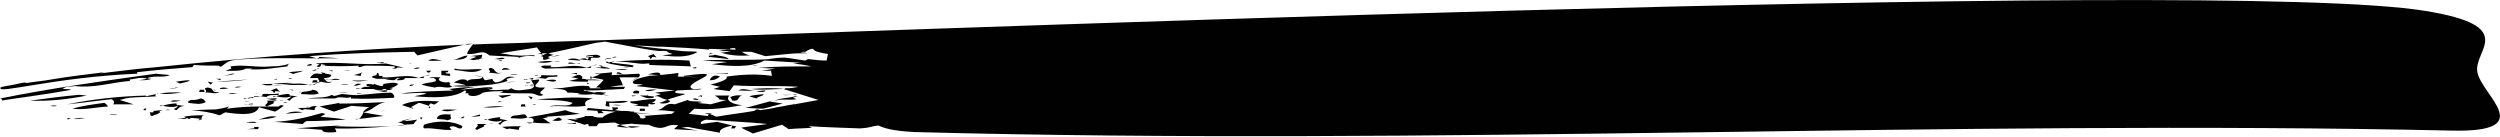
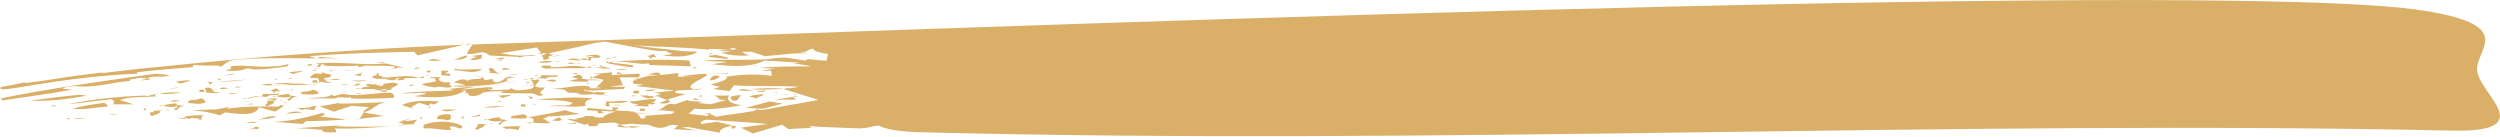
<svg xmlns="http://www.w3.org/2000/svg" version="1.1" id="Layer_1" x="0px" y="0px" viewBox="0 0 342.7 18.7" style="enable-background:new 0 0 342.7 18.7;" xml:space="preserve">
  <style type="text/css">
- 	.st0{fill:#010101;}
+ 	.st0{fill:#daaf67;}
</style>
  <g>
    <path class="st0" d="M30.1,12.6c-0.6,0.4-1.2,0-2,0.1c0.4-0.2,0-0.3,0-0.6c-0.4,0-0.8,0-1.2,0c0.4,0,0.8,0,1.2,0   c0.1,0,0.2-0.1,0.4-0.1c0.1,0,0.3,0.1,0.4,0.1c0.1,0,0.1,0,0.1,0c0,0-0.2,0-0.1,0c0.1,0,0.1,0.1,0.2,0.2c0.1,0,0.2,0,0.3,0   c0.1,0,0.1,0.1,0.2,0.1c-0.2,0-0.3-0.1-0.5-0.1C29.3,12.6,29.4,12.7,30.1,12.6z" />
    <path class="st0" d="M31.3,12.1c-0.4,0.1-0.7,0.1-1.2,0.1C30.3,11.9,30.9,12,31.3,12.1z" />
    <path class="st0" d="M37.9,13.5c0.1,0,0,0.1,0,0.1c-0.4,0.2-1,0-1.5-0.1C36.9,13.6,37.6,13.4,37.9,13.5z" />
    <path class="st0" d="M37.7,12.5c0,0.1,0,0.2-0.2,0.3c0.1-0.2-0.1-0.3-0.4-0.4c0.3-0.1,0.5-0.2,0.8-0.3c0.2,0.2,0.3,0.3,0.5,0.5   C38.2,12.5,37.9,12.5,37.7,12.5z" />
    <path class="st0" d="M54,13.4c-2,0.1-3.9,0.2-5.9,0.1c0-0.1,0-0.1,0-0.2c-0.7,0.3-1.4-0.2-2.2,0.2c-1.3,0-2.5,0-3.8,0   c1.3-0.2,2.5,0,3.4-0.5c0.4,0.4,1-0.2,1.6-0.1c0.8,0.1,1.6,0.2,2.4,0.1c1.4-0.1,2.7-0.3,4.1-0.3C54,12.9,54.1,13.2,54,13.4z" />
    <path class="st0" d="M111.4,17.5c-1.1,0.1-2.2,0.1-3.3,0.2c-0.3-0.2-0.6-0.4-0.9-0.6c-1.3,0.4-2.7,0.8-4,1.2   c-0.5-0.3-1.1-0.5-1.6-0.8c1.2-0.2,2.3-0.3,3.6-0.5c-1.1-0.1-0.9-0.1-2.3-0.2c-1.4-0.1-4.4-0.3-6.1-0.4c-0.4,0.1-0.9,0.3-0.7,0.6   c0.7-0.1,1.4-0.2,2.2-0.3c0.8,0.2,1.7,0.4,2.5,0.6c0.1,0,0.2,0,0.2-0.1c-0.1,0.1-0.2,0.3-0.3,0.4c-0.2,0-0.3,0-0.5,0   c0.1-0.1,0.1-0.2,0.2-0.4c-0.9,0.2-1.9,0.5-1.7,1c-1.5-0.3-3-0.5-4.4-0.8c-0.3,0-0.6,0.1-0.9,0.1c0.8,0.1,1.5,0.3,2.3,0.4   c-1.1-0.1-2.2-0.1-3.3-0.2c0.2-0.2,0.4-0.4,0.6-0.5c-1.9-0.4-1.6,1-4.1-0.1c-0.8,0-1.5-0.1-2.3-0.1c1.3-0.2-1.3,0.1-1.6,0.1   c0.4,0.2,0.8,0.3,1.3,0.4c-0.5,0-2.6-0.1-1.3-0.4c-0.2-0.1-0.5-0.2-0.7-0.3c-0.7,0-1.4,0.1-2.2,0.1c-0.1,0.1-0.2,0.2-0.3,0.4   c-0.4,0-0.7,0-1.1,0c0-0.1,0-0.2-0.1-0.3c-0.2,0-0.4,0.1-0.5,0.1c-0.8-0.3-1.6-0.5-2.4-0.8c0.5,0,1.1,0.1,1.6,0.1   c-0.2,0-0.3-0.1-0.5-0.1c0.5-0.1,0.9-0.2,1.4-0.3c-0.2-0.1-0.1-0.1,0.1-0.1c0.2,0,0.1,0,0.3,0c0.2,0,0.5,0,0.8,0   c0,0-0.1,0.1-0.1,0.1c0.2,0,0.5,0.1,0.7,0.1c0.2,0,0.4,0,0.6,0c0.4-0.4,1-0.6,1.8-0.8c-0.7,0-1.3-0.1-2-0.1   c0.2,0.1,0.2,0.3,0.5,0.3c-0.4,0-0.8,0-1.2,0.1c0.7-0.1-0.1-0.3,0.3-0.4c-0.5,0-1.1-0.1-1.6-0.1c0.1-0.1,0.1-0.2,0.2-0.3   c1.1,0.1,2.3,0.2,3.4,0.3c0-0.1,0-0.2-0.1-0.4c0.5,0.1,0.9-0.1,0.8,0.2c0,0.1-0.3,0.1-0.4,0.2c0.2,0,0.6,0.1,0.8,0.1   c0.6,0,1,0,1.5,0.1c0.1,0,0.2,0,0.3,0c0.1,0,0,0,0,0.1c1,0.1,1.9,0.2,2.9,0.3c-0.9-0.1-1.8-0.1-2.6-0.2c0.4,0.2,0.5,0.4,0.6,0.7   c0.1,0,0.4,0.1,0.5,0c0.1,0,0.2-0.1,0.2-0.2s-0.3-0.1-0.4-0.1c1.3-0.1,2.7-0.2,4-0.3c0.1-0.1,0.3-0.2,0.4-0.3   c-0.8-0.1-1.6-0.2-2.4-0.2c1.1-0.2,1-1.1,2.4-0.8c0.6-0.2,1.2-0.4,1.8-0.6c0.2,0.3,1.4,0.1,2,0.3c-0.2,0-0.4,0.1-0.7,0.1   c0.6,0.1,1.2,0.1,1.8,0.2c0.7-0.2,1.5-0.4,2.2-0.6c-0.4,0-0.7,0-1.1-0.1c0.3-0.1-0.6-0.5-0.5-0.5s-0.3,0-0.3,0c0,0,0.2,0,0.3,0   c0.5,0,1.4,0,2,0c-0.7,0.6,0.5,1.3,1.8,1.3c-2.2,0.4-4.3,0.7-6.6,0.5c-0.3,0.2-0.5,0.5-0.8,0.7c0.9,0.1,1.7,0.2,2.6,0.3   c0.1-0.1,0.1-0.2,0.2-0.3c0.3,0.1,0.6,0.2,1,0.4c1.7-0.3,3.5-0.5,5.2-0.8c0.2-0.2,0.4-0.3,0.8-0.1c0.8-0.1,1.5-0.2,2.3-0.4   c0.8-0.1,1.5-0.3,2.3-0.4c0,0-0.1-0.1-0.1-0.1c0.1,0,0.1,0.1,0.2,0.1c1.1-0.2,2.2-0.4,3.3-0.6c-1.6-0.5-3.2-1-4.8-1.5   c-1.5,0-3,0.2-4.4,0c1.5-0.1,3-0.2,4.5,0c0.1,0,0.1-0.1,0.1-0.1c0.4,0,0.9,0,1.3-0.1c0.2,0,0.4-0.1,0.6-0.1c-2.9-0.2-5.9,0-8.9-0.2   c-0.2,0.3-0.4,0.5-0.6,0.8c-0.7-0.1-1.5-0.2-2.2-0.3c0.3-0.1,0.6-0.2,0.9-0.3c-0.4-0.1-0.9-0.2-1.3-0.3c0.7-0.2,2.5-0.6,2.2-1.1   c2.1-0.3,4.1-0.4,6.2-0.1c0-0.2-0.1-0.5-0.1-0.7c-0.4,0-0.9,0-1.3,0c0.6-0.1,1.3-0.2,1.9-0.3c-0.8,0-1.6-0.1-2.4-0.1   c2.4-0.2,4.8-0.2,7.3-0.2c-0.8-0.2-1.6-0.3-2.5-0.4c0.4,0,0.7-0.1,1.1-0.1c-1.7-0.1-3.4-0.2-5-0.3c-1.9,1-4.7,0.8-7.2,0.5   c0.7-0.1,1.4-0.2,2.1-0.3c-1.1-0.1-2.3-0.1-3.4-0.2c3.1-0.2,6.2,0,9.3-0.2c-0.1,0-0.2,0-0.3,0c0.7-0.1,1.4-0.2,2.1-0.2   c0,0,0.1,0,0.2,0c1,0.1,1.9,0.3,2.8,0.4c0.1-0.1,0.2-0.1,0.4-0.2c0.8,0.1,1.7,0.2,2.5,0.2c0.1-0.3,0.1-0.6,0.2-0.9   c-0.6-0.1-2-0.3-2-0.7c-0.1,0-0.2,0-0.3,0c-0.3,0.1-0.5,0.2-0.8,0.4c-0.2,0-0.4,0-0.7,0.1c0.4,0,0.7,0,1,0.1c-0.9,0-1.7,0-2.7,0.1   c-1,0.1-2.1,0.2-3.1,0.3c-0.6-0.2-1.3-0.4-1.9-0.6c0,0,0.1,0,0.2,0c-0.5,0-1,0-1.5,0c0.3,0.2,0.6,0.4,1.1,0.5c-1.5,0.1-2.8,0-4-0.4   c0.5,0,1-0.1,1.4-0.2c-0.6,0-1.1,0-1.7,0c0.7-0.2,1.6-0.2,2.3-0.2c0.1,0,0-0.2-0.1-0.2c-0.3,0-0.9,0-0.5,0.2c-1,0-2-0.1-3-0.1   c0,0,0,0.1,0,0.1c-2.1-0.2-4.3-0.3-6.4-0.4c-0.3,0-0.4,0-0.7,0c-1-0.1-2.2-0.1-3.2-0.2C88.6,6.5,92,6.8,93.5,7c1.5,0.1,1,0,2.1,0.1   c-0.1,0-0.1,0.1-0.1,0.1c0.1,0,0.3,0,0.4,0c-0.1,0-0.3,0-0.4,0c-1.3,0.7-3,0.6-4.7,0.4c0.5-0.1,1-0.1,1.4-0.2   c-0.3-0.1-0.7-0.2-0.8-0.4c-1-0.1-0.5,0.1-1.9-0.1c-1.4-0.2-4.9-0.9-6.6-1.2c-1,0.2-0.5,0-1.8,0.3c-1.3,0.3-4.3,1-5.9,1.3   c0.2,0.1,0.4,0.2,0.7,0.2c-0.3,0.1-0.5,0.2-0.8,0.3c0.1,0.1,0.2,0.1,0.3,0.2c-0.3,0-0.4,0.2-0.8,0.2c-0.4,0,0.2-0.5-0.5-0.5   c0.3-0.1,0.6-0.3,0.9-0.4c-0.2,0-0.4,0-0.7,0c0,0.1,0.1,0.1,0.1,0.2c-0.2-0.1-0.4-0.1-0.7-0.2c0.2,0,0.3,0,0.5,0   c-0.2-0.3-0.4-0.5-0.6-0.8c-1.7,0.3-3.3,0.5-5,0.8c0.8,0.1,1.5,0.3,2.3,0.3c0.8,0.1,1.6-0.1,2.4,0c0,0,0,0.1,0,0.1   c-0.5,0-1-0.1-1.6,0c0.2,0,0.5,0.1,0.7,0.1c-0.2,0-0.7-0.1-0.9,0c-0.2,0-0.1,0.1-0.3,0.1c-0.2,0-0.1-0.1-0.2-0.1   c-1.3-0.1-2.6-0.1-3.9-0.2c-1.1-0.9-1.4-0.1-3-0.2c-0.3,0,0.6-1.2,0.8-1.4c-0.3,0-0.5,0-0.7,0c-2.3,0.5-4.7,1.1-7,1.6   c-0.1-0.2-0.3-0.3-0.4-0.5c-4.8,0.1-9.7,0.2-14.4,0.6c0.3,0.1,0.7,0.2,1,0.3c0.1,0,0.3,0,0.3,0c0-0.1,0-0.1,0.1-0.2   c0.9,0.1,1.8,0.1,2.7,0.2c-0.9,0-1.8,0-2.8,0c0,0,0,0.1,0,0.1c-0.1,0-0.2-0.1-0.3-0.1c-3,0-7-0.1-9.7,0.1c-2.1,0.1-2.3,0.2-3.2,0.9   C30.2,9.3,30,9,30,9c-1.1,0-2.3,0-3.4-0.1c-0.1,0.1-0.2,0.2-0.2,0.3c-2.6,0.2-5.1,0.4-7.6,0.7c0,0.1,0,0.1,0,0.2   C7.3,10.6-0.6,13,0.1,12c-0.3,0,0.6-0.2,1.3-0.3c0.2,0,1.7-0.4,2.1-0.4c0.1,0,0,0.1,0,0.1c1.2-0.2,2.4-0.3,3.5-0.5   c2.4-0.4,4.8-0.7,7.3-1c-0.3,0.1-0.6,0.2-0.9,0.2c2.6-0.3,5.5-0.7,8.1-0.9c14.2-1.5,28.2-2.5,42.7-3.1c0.1,0,0.5-0.1,0.6-0.1   c0.1,0,0.2,0.1,0.1,0.1c1.4-0.1,7.4-0.2,8.5-0.3C115.2,4.6,304-3.2,332.5,1.5c12.9,2.1,6.5,5.4,7.1,8.4c0.6,3.2,8.5,8.3-3.6,8   c-68.4-1.5-139.4,2.1-210.7,0.2c-1.8-0.1-3.7-0.3-4.9-0.9c-1,0.1-0.9,0.3-2.5,0.4c-0.1,0-6-0.2-6.9-0.3   C110.9,17.4,111.3,17.5,111.4,17.5z" />
    <path class="st0" d="M97.1,7.5c0.1-0.1,0.2-0.1,0.2-0.2c0.2,0,0.3,0,0.5,0C97.5,7.4,97.3,7.4,97.1,7.5z" />
    <path class="st0" d="M89.4,7.8c0,0.1-0.1,0.2-0.3,0.3c0.1-0.2-0.1-0.3-0.3-0.4c0.3-0.1,0.5-0.2,0.8-0.3c0.1,0.2,0.3,0.3,0.4,0.5   C89.8,7.8,89.6,7.8,89.4,7.8z" />
    <path class="st0" d="M84.1,8.4c-0.2,0-0.2,0.1-0.2,0.2c0.5,0.1,3.7,0.3,2.8,0.5c1.1,0.4-4.6-0.5-3.5-0.6c0,0-0.2-0.1-0.1-0.1   c0.1,0,0.4,0.2,0.4,0.2c0,0,0.1-0.1,0.1-0.1c0,0-0.2,0-0.1,0c0.1,0,0.1,0,0.2,0c0.2,0,0.5-0.1,0.8-0.1c3.3-0.2,6.6-0.3,10-0.1   c0.1,0.3,0.1,0.5,0.2,0.8c-1.9-0.1-3.8-0.1-5.7-0.2c0-0.1,0-0.1,0-0.2c-0.7,0-0.6,0.1-1.5,0C86.8,8.6,85.1,8.4,84.1,8.4z" />
    <path class="st0" d="M84.5,7.8c0,0.1-0.6,0.1-0.6,0.1c0,0-0.3,0-0.3,0c0,0,0.3,0,0.3,0C83.8,7.9,84.4,7.7,84.5,7.8z" />
    <path class="st0" d="M83.8,8c0,0.1-0.8,0.1-0.8,0.1S83,8.3,83,8.3c0,0-0.1-0.1-0.1-0.1c0,0,0.2-0.1,0.2-0.1S83.1,8,83.2,8   C83.4,8,83.7,8,83.8,8z" />
    <path class="st0" d="M94.9,9.3c0.2,0,0.3-0.1,0.5-0.1c0,0,0.1,0.1,0.1,0.1C95.3,9.4,95.1,9.4,94.9,9.3z" />
    <path class="st0" d="M82.5,9c0.1,0,0,0.1,0,0.1c0,0,2,0.4,0.7,0.3c-0.5,0-1.1-0.1-1.6-0.1c0.3-0.1,0.7,0,0.9-0.1   C82.5,9.1,81.6,8.9,82.5,9z" />
    <path class="st0" d="M86.2,9.2c-0.2,0.1-0.7,0-1,0C85.6,9.2,85.9,9.2,86.2,9.2z" />
    <path class="st0" d="M68.8,8.4c-0.2-0.1-0.5-0.2-0.7-0.2c0.2,0,0.5,0,0.7,0.1C68.8,8.3,68.8,8.3,68.8,8.4z" />
    <path class="st0" d="M98.7,10.5c-0.4,0.3-0.7,0.5-1.4,0.5C97.4,10.6,97.9,10.1,98.7,10.5z" />
    <path class="st0" d="M90.5,10.3c-0.6,0-1.1-0.1-1.7-0.1C89.5,10,90.6,9.7,90.5,10.3z" />
    <path class="st0" d="M96.2,12.2c-0.5,0.1-0.7,0.1-1.3,0.1s-1.6,0.1-2.1,0.1c-1,0.5,1.2,0.4,1.1,0.5c0,0,0.7-0.2,0.6-0.2   c0.1,0-0.6,0.2-0.6,0.2c-0.1,0.1-2.2,0.6-2.4,0.8c1,0.2-0.5,0.7-1.1,0.4c0.4-0.1,0.7-0.3,1.1-0.4c-0.5-0.1-0.9-0.3-1.3-0.5   c-0.2,0-0.3,0-0.5,0c0.3-0.1,0.6-0.2,0.9-0.3c-0.3-0.1-0.6-0.1-0.8-0.2c0.9-0.1,1.9-0.2,2.7-0.3c-1.2-0.1-3.4-0.4-4.3-0.5   c-0.9-0.1-0.4,0-1-0.1c0.3-0.1,0.6-0.1,0.9-0.2c-0.3-0.1-1.2,0-1.3-0.2c-0.4-0.5,1.8-0.9,2.2-1s-0.2,0.1,0,0c1.3-0.1,2.6-0.2,4-0.4   c0,0.2,0,0.3-0.1,0.5c1.1,0,2.2,0.1,3.3,0.1c-0.8,0-1.6-0.1-2.4-0.1c0,0-0.1-0.1-0.1-0.1c7.5-1-0.8,1.1,1.3,1.8   C95.2,12.3,95.9,12.1,96.2,12.2z" />
    <path class="st0" d="M80.2,12.3c-0.1,0-0.2,0.1-0.2,0.1c0.5,0.1,1,0.2,1.5,0.3c0.5-0.2,1.1,0,1.6,0c-0.2,0.1-0.4,0.2-0.6,0.2   c0.3,0.1,0.7,0.1,1,0.2c-0.7-0.1-1.5-0.1-2.2-0.2c-0.7,0.1-1.4,0.1-2.1,0c0.1-0.1,0.3-0.1,0.5-0.1c-0.4,0-1-0.1-1.3-0.1   s-0.3,0-0.6,0c-0.3-0.6-1.1-0.4-2.1-0.6c1.8,0.1,3.1-0.5,5-0.3c0.1,0.1,0.1,0.1,0.1,0.2c0,0,0.2,0,0.2,0c-0.1,0-0.1,0.1-0.2,0.1   c0.6,0,1.1,0,1.7,0c-0.1,0-0.2,0-0.3-0.1c-0.1,0-0.4,0-0.5,0c0.3-0.3,0.7-0.6,1-1c0,0,0-0.1-0.1-0.1c-0.5-0.1-1-0.2-1.5-0.3   c0,0.1,0,0.2-0.1,0.3c0.2,0,0.3,0,0.5,0s0.8,0.1,0.9,0.1c0.1,0,0,0-0.2,0c-0.1,0-0.6,0-0.8,0s-0.6,0-0.8,0c0,0.1,0,0.1,0,0.2   c-0.9,0-1.7,0-2.6-0.1c0.4-0.1,0.8-0.2,1.3-0.3c-0.3-0.1-0.7-0.2-1-0.2c0.7-0.2,1-0.6,1.5-0.1c0.1,0.1-0.1,0.2,0,0.3   c0.1,0,0.4,0,0.6,0.1c0.2,0,0.4,0,0.6,0c0-0.1-0.1-0.2-0.1-0.4c0.1,0,0.2,0,0.2,0c0,0,0,0,0,0.1c0.4-0.1,0.7-0.2,1.1-0.4   c-0.2-0.1-0.5-0.1-0.7-0.2c0.2,0,0.4,0,0.6,0.1c0.6-0.1,1.2-0.1,1.8-0.2c0,0.1,0,0.3-0.1,0.4c0.6,0,1.2-0.1,1.8-0.1   c-0.4,0-0.7-0.1-1.1-0.1c0.1-0.1,0.1-0.2,0.2-0.2c0.4,0,0.5,0.3,0.8,0.3s-0.1,0,0.3,0c0.4,0,1.3-0.1,1.8-0.1c0.4,0.4-0.4,0.7-1,1   c0.1-0.1,0.2-0.1,0.3-0.2c0.2-0.1,0.4-0.2,0.6-0.3c-0.9,0-1.7,0-2.6,0c0.2,0.4,0.4,0.8,0.5,1.1c-0.6,0-1.2,0.1-1.8,0.2   c0.7,0,1.4,0,2.1,0c-0.1,0.1-0.1,0.2-0.2,0.3c-0.8,0-1.5,0.1-2.4,0.1c-0.9,0.1-1.9,0.1-2.8,0.1C80.4,12.4,80.2,12.3,80.2,12.3z" />
    <path class="st0" d="M64.1,7.6c-0.2,0.5-0.9,0.6-2,0.6C62.9,8.1,63.2,7.7,64.1,7.6z" />
    <path class="st0" d="M78.1,10.1c0.3,0,0.7-0.1,1-0.1c0,0.1,0,0.1,0,0.2C78.8,10.1,78.5,10.1,78.1,10.1z" />
    <path class="st0" d="M42.7,9.7c0.1,0,0.6-0.2,0.6-0.2s0.4-0.2,0.5-0.1c0,0-0.5,0.1-0.5,0.1s-0.1,0.1,0.1,0.1   C43.2,9.7,42.9,9.7,42.7,9.7z" />
    <path class="st0" d="M23.2,12.2c0.2-0.1,0.5-0.2,0.9-0.1C23.8,12.1,23.5,12.1,23.2,12.2z" />
    <path class="st0" d="M60.6,8.3c-0.7,0-1.2,0.1-1.9,0C59.3,7.9,59.9,8.2,60.6,8.3z" />
    <path class="st0" d="M103.4,12.4c-0.7,0.1-1.5,0-2.2,0C101.9,12,102.5,12.4,103.4,12.4z" />
    <path class="st0" d="M104.5,12.6c-0.3,0-0.6,0-0.8-0.1c0.4,0,0.8-0.1,1.2-0.1C104.9,12.5,104.8,12.6,104.5,12.6z" />
    <path class="st0" d="M80.8,11.4c0,0-0.3,0.1-0.3,0.2c0-0.1,0-0.2,0-0.3C80.5,11.4,80.8,11.4,80.8,11.4z" />
    <path class="st0" d="M104.7,12.9c-0.1,0.3-0.8,0.3-1,0.6c-0.3-0.1-0.7-0.2-1-0.3C103.3,13,104,13,104.7,12.9z" />
    <path class="st0" d="M108.7,13.4c0.2,0.1,0.3,0.1,0.5,0.2c-1,0.2-2.7-0.2-3.1,0.4c0.3-0.6,1.9-0.5,2.9-0.8c0.2,0,0.3,0,0.5,0   C109.2,13.2,109,13.3,108.7,13.4z" />
    <path class="st0" d="M90,12.3c-0.6,0.1-1,0.3-1.6,0.1C89,12.3,89.5,12.2,90,12.3z" />
    <path class="st0" d="M101.7,13.1c-0.7,0.2-0.2,0.8-1.3,0.7c-0.1-0.2-0.2-0.3-0.3-0.5C100.6,13.1,101.1,13,101.7,13.1z" />
    <path class="st0" d="M76.4,10.3c0,0.1,0,0.1,0,0.2c-0.7,0.1-1.2-0.1-1.6,0.3c-0.5-0.1-1.1-0.1-1.7-0.1c0.1,0-0.2,0.3-0.2,0.3   c0.2-0.1-0.3-0.2-0.5-0.1c0,0-0.3,0.1-0.4,0c-0.1,0-0.1,0.1-0.2,0c-0.1-0.1,0.6,0,0.6,0c0,0,0.6-0.1,0.6-0.1c0,0-0.5,0-0.5,0   c0,0,0.3-0.1,0.5-0.1c0.6,0,1.3,0,1.2-0.4C75,10.3,75.6,10.4,76.4,10.3z" />
    <path class="st0" d="M73.8,10.3c0,0-0.5,0.1-0.5,0.1C73.3,10.3,73.7,10.2,73.8,10.3z" />
    <path class="st0" d="M69.4,11.3c0.5,0,1-0.1,1.5-0.1C70.4,11.2,69.9,11.2,69.4,11.3z" />
    <path class="st0" d="M96.2,13.3c-0.1-0.1-0.2-0.1-0.3-0.1s-0.2,0.1-0.2,0.1c0-0.1,0.4-0.3,0.5-0.2C96.3,13.2,96.2,13.2,96.2,13.3z" />
    <path class="st0" d="M57.6,9.3c-0.3,0.1-0.5,0.2-0.9,0.1C57,9.3,57.2,9.2,57.6,9.3z" />
    <path class="st0" d="M86.9,12.5c0.1-0.1,0.6-0.1,0.7,0c0.1,0,0,0,0,0.1c0,0,0,0.1,0,0.2c-0.2,0-0.5,0-0.7,0   C86.7,12.7,86.8,12.6,86.9,12.5C86.9,12.5,86.9,12.5,86.9,12.5z" />
    <path class="st0" d="M72.4,11.7c0,0-0.2,0-0.2,0c0,0-0.1,0.1-0.2,0.1c-0.1,0,0.2-0.1,0.2-0.1C72.2,11.8,72.4,11.7,72.4,11.7z" />
    <path class="st0" d="M44.6,8.9c-0.2,0-0.4-0.1-0.6-0.1C44,8.9,44,9,43.9,9.1c-0.1,0.1-0.3,0.1-0.5,0c0.1-0.1,0.3-0.2,0.4-0.3   c-0.2,0-0.3,0-0.5-0.1c3.3-0.3,6.4,0.3,9.6,0c0.4,0.1,2.7,0.6,2.3,0.6c-0.1,0-0.7-0.1-0.8,0c-0.1,0.1-0.1,0.1-0.2,0.1   c-0.1,0-0.4,0-0.5,0c0.1,0,0.3-0.1,0.4-0.1c0-0.1,0-0.1,0-0.2c-1.4-0.1-2.7-0.1-4.1-0.1c-0.2,0.1-0.4,0.1-0.7,0.2   c-0.1,0-0.2-0.1-0.2-0.1c0,0,0.1-0.1,0.1-0.1c-1.7,0.1-3.4,0.1-5.1,0C44.4,9.1,44.5,9,44.6,8.9z" />
    <path class="st0" d="M107.3,14.2c-0.9,0.2-1.8,0.5-2.7,0.7c-0.8,0-1.6-0.1-2.4-0.1c1.1-0.3,2.2-0.6,3.3-0.9   C106,14,106.7,14.1,107.3,14.2z" />
    <path class="st0" d="M88.9,13c0.1,0-0.4,0-0.2,0c0.1,0.2,0.5,0.2,0.9,0.2c0,0.1,0,0.1,0,0.2c-1,0.2-1.2-0.1-1.9-0.3   c0.3,0,0.8,0,1.1,0C88.7,13.1,88.8,13,88.9,13z" />
    <path class="st0" d="M87.2,13.1c0,0-0.3,0.1-0.4,0.1c-0.1,0-0.2,0-0.2-0.1C86.6,13.1,87.1,13.1,87.2,13.1z" />
    <path class="st0" d="M95.8,13.7c-0.3,0-0.6,0-0.8-0.1C95.1,13.4,95.6,13.5,95.8,13.7z" />
    <path class="st0" d="M72.1,11.3c0,0,0.3,0,0.3,0c0,0,0.4,0,0.4,0c0,0-0.4,0-0.4,0C72.5,11.3,72.1,11.3,72.1,11.3c0.2,0,0.5,0,0.7,0   C72.6,11.4,72.1,11.5,72.1,11.3C71.9,11.3,72.1,11.3,72.1,11.3z" />
    <path class="st0" d="M73,11.8c0,0.1-0.1,0-0.2,0c-0.1,0-0.3-0.1-0.4-0.1C72.6,11.8,73,11.8,73,11.8z" />
    <path class="st0" d="M42.7,8.8c0.1,0.1,0,0.2-0.2,0.2c-0.2,0-0.3,0-0.4,0C42,8.9,42.6,8.7,42.7,8.8z" />
    <path class="st0" d="M81.3,13.5c-0.9,0.2-1.3,0.5-1,1c-1.7,0.3-3.3-0.1-5,0.1c1.2-0.4,2.6,0.2,3.2-0.5c-1.5-0.5-3.2-0.3-4.9-0.5   C76.2,13.5,78.7,13.2,81.3,13.5z" />
    <path class="st0" d="M83.6,14.6c-0.8,0-0.6-0.2-0.5-0.5c0-0.1-0.1-0.2,0-0.2c0.1,0,0.1,0,0.2,0c1,0.1,1.9-0.2,2.8,0   c-0.8,0.3-1.7,0.2-2.6,0.2C83.5,14.3,83.5,14.4,83.6,14.6z" />
    <path class="st0" d="M89.8,14.2c-0.1,0.1-0.6,0.2-0.8,0c-0.2,0.1-0.1,0.2-0.1,0.4c-0.7,0-1.4-0.1-2.1-0.1c0.2,0,0.5-0.1,0.7-0.1   c-0.3-0.3-1.2-0.1-1.1-0.5c1.2,0,2.2-0.4,3.5-0.3c0,0.2-0.3,0.4-0.6,0.5C89.5,14.1,89.9,14.1,89.8,14.2z" />
    <path class="st0" d="M84,14.4c0.4-0.1,0.8,0,1.2,0C84.8,14.5,84.4,14.4,84,14.4z" />
    <path class="st0" d="M87.7,14.9c0.2,0,0.5,0,0.7,0c0,0.1,0,0.2,0,0.3c-0.2,0-0.5,0-0.7,0C87.7,15.1,87.7,15,87.7,14.9z" />
    <path class="st0" d="M30.7,10.4c0.4-0.1,0.8-0.2,1.1-0.3c0.1,0,0.3,0,0.4,0C31.7,10.3,31.2,10.3,30.7,10.4z" />
    <path class="st0" d="M70.1,13c-0.1,0.2-1.6,0.4-1.1,0.5c-0.2-0.1-0.4-0.2-0.7-0.4C68.9,13.1,69.5,13,70.1,13z" />
    <path class="st0" d="M72.8,13.6c-0.1-0.1-0.3-0.3-0.4-0.4c0.2,0,0.4,0.1,0.6,0.1C72.9,13.5,72.9,13.6,72.8,13.6z" />
    <path class="st0" d="M72,14.3c0,0.1-0.1,0.2,0.1,0.3c-0.2,0-0.5,0-0.7,0c0-0.1,0-0.2,0.1-0.3C71.6,14.3,71.8,14.3,72,14.3z" />
    <path class="st0" d="M37.5,10.9c0.1,0,0.3-0.1,0.4-0.1c0,0,0.1,0.1,0.1,0.1C37.8,10.9,37.7,10.9,37.5,10.9z" />
    <path class="st0" d="M29.6,11.2c1.5-0.1,3-0.2,4.4-0.3C32.5,11.1,31.1,11.2,29.6,11.2z" />
    <path class="st0" d="M69.1,14.6c-1,0.1-1.8,0.2-2.9,0.1C67.2,14.6,68.2,14.5,69.1,14.6z" />
    <path class="st0" d="M79.5,15.6c-1.5,0.2-3.1,0.3-4.6,0.4c0.1,0,0.1,0.1,0.2,0.1c-0.2,0-0.5,0.1-0.7,0.1c0.4,0.2,0.7,0.5,1.1,0.7   c-0.8,0-1.7,0-2.5-0.1c-0.3,0.2-0.6,0.1-0.8,0c0.3,0,0.6,0,0.8,0c0.3-0.3,0.2-0.7-0.7-0.7c1.7-0.3,3.5-0.6,5.2-1   C78.2,15.4,78.9,15.5,79.5,15.6z" />
    <path class="st0" d="M73.5,14.4c-0.2,0-0.5-0.1-0.7-0.1c0.2,0,0.3,0,0.5,0C73.4,14.3,73.4,14.4,73.5,14.4z" />
    <path class="st0" d="M76.9,16.5c-0.3,0.1-0.8,0.1-1.2,0c0.3-0.1,0.6-0.3,0.9-0.4C76.8,16.2,77.2,16.4,76.9,16.5z" />
    <path class="st0" d="M33.1,11.9c-0.3,0.1-0.6,0.1-0.9,0.1C32.4,11.8,32.7,11.9,33.1,11.9z" />
    <path class="st0" d="M60.2,13.9c-0.2,0.1-0.4,0.3-0.6,0.4c-0.2,0.1-0.5-0.2-0.6-0.1c-0.1,0-0.2,0.3-0.2,0.3c-0.1,0,0.4,0.3,0.1,0.3   c-0.3,0,0-0.2-0.1-0.3c-0.1,0-1.1-0.4-1.4-0.4c-0.4,0.2-0.7,0.4-1.1,0.6c0.1,0,0.4,0.1,0.3,0.2c-0.5-0.2-1-0.3-1.5-0.5   C56.5,13.7,58.4,13.8,60.2,13.9z" />
    <path class="st0" d="M43.7,12.8c-0.8,0.3-1.4,0.1-2.4,0.1c-0.1,0,0.1-0.3,0.1-0.3s-0.4,0.1-0.4,0c0,0,0.1,0,0.1,0c0,0,0.3,0,0.3,0   s1.4-0.1,1.4-0.3C43.6,12.4,43.5,12.6,43.7,12.8z" />
    <path class="st0" d="M87.8,17.4c-0.7,0-1.4,0.3-1.7-0.1C86.7,17.3,87.2,17.3,87.8,17.4z" />
    <path class="st0" d="M78.9,17c-0.4,0-0.8-0.1-1.2-0.1c0.4-0.1,0.8,0.1,1.2-0.1C79,16.9,78.9,16.9,78.9,17z" />
    <path class="st0" d="M68.5,16.3c0.4,0.1,0.7,0.1,1.1,0.2c-0.6,0.1-0.8,0.3-1,0.6c-0.8-0.2,0.4-0.3,0.1-0.6   c-0.2,0.3-1.7,0.1-1.8-0.1c0,0-0.5,0.1-0.5,0s0.5,0,0.5,0c-0.1-0.1,1.5-0.4,1.7-0.3C68.6,16.2,68.5,16.3,68.5,16.3z" />
    <path class="st0" d="M52.8,14c-1.4,0.3-1.6,1.1-3,1.4c0.9,0.2,1.9,0.3,2.8,0.5c-1.1,0.1-2.3,0.3-3.4,0.4c0.2-0.1-0.5,0.2-0.4,0   c0.1,0,0.2,0,0.4,0c0.2-0.1,0.6-0.7,0.6-0.9c0-0.2,0.4-0.5,0.8-0.7c-0.8-0.1-1.6-0.1-2.4-0.2c-0.8,0.3-1.6,0.5-2.4,0.8   c-0.7-0.2-1.3-0.5-2-0.7c0.9-0.2,1.8-0.3,2.7-0.5c0,0,0,0.1,0,0.1C48.6,14.2,50.7,14.1,52.8,14z" />
    <path class="st0" d="M62.7,15c-0.8,0.2-1.4,0.4-2.2,0.1C61.3,14.9,62,15.1,62.7,15z" />
    <path class="st0" d="M72.3,16.1c-0.8,0.3-1.4,0.1-2.3,0.1c0.1-0.5,0.8-0.3,1.5-0.5C72.2,15.6,72.1,15.9,72.3,16.1z" />
    <path class="st0" d="M64.6,16c0.4-0.1,0.8-0.2,1.2-0.3c0,0.1,0,0.1,0,0.2C65.3,16,64.9,16,64.6,16z" />
    <path class="st0" d="M67.1,17C67.1,17,67.1,17,67.1,17c0.2-0.1,0.4,0,0.6,0C67.5,17,67.3,17,67.1,17z" />
    <path class="st0" d="M61.8,15.7c-0.2,0.4,0.4,0.6-0.5,0.8c-0.4-0.2-0.9-0.1-1.4-0.2C59.9,15.7,60.8,15.6,61.8,15.7z" />
    <path class="st0" d="M63.1,16.2c0.2-0.1,0.4-0.2,0.6-0.3c-0.1,0.1-0.1,0.2-0.2,0.3C63.3,16.2,63.2,16.2,63.1,16.2z" />
    <path class="st0" d="M52.2,15.3c0.1,0,0.1-0.1,0.2-0.1c0.2,0,0.3,0,0.5,0C52.6,15.2,52.4,15.2,52.2,15.3z" />
    <path class="st0" d="M71.6,17.3c-0.6,0-0.4,0.5-0.5,0.5c0,0,0.2,0,0.2,0c0,0-0.2,0-0.2,0c-0.1,0-1.3-0.2-1.5-0.2   c0.1,0,0.1,0,0.1,0.1c-0.3,0-0.5-0.1-0.8-0.1c0.2,0,0.4,0,0.6,0.1c-0.2-0.1-0.4-0.2-0.7-0.3C69.9,17.3,70.7,17.3,71.6,17.3z" />
    <path class="st0" d="M24.8,13.7c-0.3,0.2-0.9,0.3-1.4,0.2C23.7,13.6,24.3,13.9,24.8,13.7z" />
    <path class="st0" d="M38.9,14.5c-0.4,0.3-0.8,0.6-1.2,0.8c-0.7-0.2-1.5-0.4-2.2-0.6c-0.4,1.2-2.6,1-4.6,0.7   c-0.3,0.1-0.5,0.3-0.8,0.4c-1.2-0.4-2.5-0.6-3.9-0.7c-0.4,0-1,0-1.4,0c0.6,0,0.8,0,1.4,0c1,0,2.3-0.1,3.4-0.1   c0.6-0.1,1.2-0.2,1.8-0.4c-0.1,0.1-0.2,0.2-0.3,0.3c1.4-0.2,3-0.3,4.3-0.3c1.1,0,1.8,0,2.8,0C38.3,14.5,38.5,14.3,38.9,14.5z" />
    <path class="st0" d="M57.7,16.4c0-0.1-0.1-0.2-0.1-0.3c0.1,0,0.2,0,0.3,0C57.9,16.2,57.8,16.3,57.7,16.4z" />
    <path class="st0" d="M54.9,16.6c0.5-0.1,1.1-0.3,1.6-0.4c-0.4,0.1-0.8,0.3-1.2,0.4c0.6,0,1.3-0.1,1.9-0.2c-0.2,0.2-0.4,0.4-0.5,0.6   c-0.6,0.1-0.6,0-1.2,0.1c-0.6,0.2-1,0.1-2,0.2c-2.3,0.2-5.2,0.4-7.6,0.3c0.1,0.2,0.2,0.3,0.2,0.5c-0.6,0.1-2.1,0.1-1.9-0.3   c-1.2-0.1-2.4-0.2-3.6-0.2c0.9-0.1,8.4-0.6,5.3-0.3c2.5,0.1,5.1,0.1,7.5,0c0.6,0,1.4-0.1,2-0.2c0.2,0-0.7-0.4-0.9-0.3   c0.2-0.1,0.5-0.1,0.7-0.2C55.2,16.6,55,16.5,54.9,16.6z" />
    <path class="st0" d="M66.4,17.3c-0.3,0.2-0.7,0.3-1,0.5c-0.7-0.2,0.4-0.4,0-0.8c0.5,0,0.9,0,1.4,0C66.7,17,66.1,17.2,66.4,17.3z" />
    <path class="st0" d="M63.4,17.3c-0.1,0.1,0,0.2-0.2,0.3c-0.6,0.1-0.7-0.5-1.6-0.2c0.1,0.1,0.2,0.3,0.3,0.4   c-1.3,0.1-2.4-0.3-3.7-0.2c-0.3-0.1-0.1-0.3-0.1-0.5C59.8,16.5,62,16.5,63.4,17.3z" />
    <path class="st0" d="M41.5,15.4c-0.8,0.1-1.5,0.1-2.3,0.2C39.8,15.3,40.6,15.2,41.5,15.4z" />
    <path class="st0" d="M43.9,16c1.2,0.1,2.4,0.2,3.5,0.4c-1.8,0.1-3.6,0.2-5.4,0.2c-0.2,0.1-0.3,0.2-0.5,0.4   c-1.3-0.1-2.6-0.2-3.9-0.3c2.4-0.1,4.4-0.6,6.5-1.2c0.2,0,0.3,0.1,0.5,0.1C44.4,15.8,44.1,15.9,43.9,16z" />
    <path class="st0" d="M20,15.1c-0.1,0-0.2,0-0.3,0c-0.1-0.1,0.1-0.3,0.4-0.2C20,14.9,20,15,20,15.1z" />
    <path class="st0" d="M37.9,16c-0.8,0.3-1.6,0.3-2.5,0.4C36.2,16.2,36.9,15.8,37.9,16z" />
    <path class="st0" d="M22,15.4c-0.1,0-0.2,0.1-0.2,0.1c-0.1,0.1-0.2,0.1-0.4,0.2c-0.2,0-0.3,0.1-0.5,0.2c-0.2,0-0.3-0.1-0.3-0.2   s0-0.2-0.1-0.3c0,0,0.4,0,0.5,0c0.1-0.1,0.1-0.2-0.1-0.2c0.5,0,1-0.1,1.5-0.1C22.2,15.1,21.6,15.3,22,15.4z" />
    <path class="st0" d="M35.2,16.8c-0.4,0.1-1,0-1.5,0C34.3,16.7,34.8,16.6,35.2,16.8z" />
    <path class="st0" d="M16.1,15.7c-0.2,0.1-0.8,0-1.1,0C15.3,15.6,15.7,15.7,16.1,15.7z" />
    <path class="st0" d="M27,16.5c0.2,0,0.3-0.1,0.4-0.2c0.1,0,0.3,0,0.4,0C27.5,16.4,27.3,16.5,27,16.5z" />
    <path class="st0" d="M11.7,16.2c-0.6,0-1.1,0.2-1.6,0.1C10.7,16.2,11.1,16.1,11.7,16.2z" />
    <path class="st0" d="M35.4,17.7c-0.5,0-1.1,0-1.6,0c0.4,0,0.7-0.1,1.1-0.1c0-0.1-0.1-0.1-0.1-0.2c0.2,0,0.5,0,0.7,0   C35.4,17.5,35.4,17.6,35.4,17.7z" />
    <path class="st0" d="M9.3,16.4c0-0.1-0.1-0.1-0.1-0.2c0.2,0,0.4,0,0.5,0C9.6,16.3,9.4,16.3,9.3,16.4z" />
    <path class="st0" d="M99.9,8.1C99,8,98.1,7.9,97.2,7.8c-0.2-0.3,0.4-0.1,0.8-0.3C98.6,7.7,99.6,7.7,99.9,8.1z" />
    <path class="st0" d="M80.3,7.8c0-0.1,0.5,0,0.6,0c0.1,0,0.2,0,0.3,0c0.1,0,0.1-0.1,0.1-0.1c-0.3,0-0.6,0-1-0.1c0.8,0,1.8-0.3,2,0.2   c-0.3,0.2-0.7,0.1-1.1,0.1c-0.2,0-0.3,0.2-0.2,0.3S81,8.2,81,8.3c-0.6-0.1-1.1-0.1-1.7-0.2c0.6,0,0.9-0.3,1.2,0.1   c0.1-0.1,0.2-0.2,0.2-0.3C80.7,7.8,80.3,7.9,80.3,7.8z" />
    <path class="st0" d="M104.1,8.9c-0.3,0-0.6,0.1-0.9,0.1C103.4,8.9,103.7,8.9,104.1,8.9z" />
    <path class="st0" d="M79.6,8.3c-0.6,0-1.2-0.1-1.8-0.1C78.4,7.9,79.1,8,79.6,8.3z" />
    <path class="st0" d="M79.5,8.7c0,0.1-0.7-0.1-0.6,0c0.1,0-1,0.1-1,0c0-0.3,0.9,0,1,0C79,8.7,79.5,8.6,79.5,8.7z" />
    <path class="st0" d="M76.8,8.5c-0.4,0-0.8-0.1-1.1-0.1C76,8.4,76.5,8.4,76.8,8.5z" />
    <path class="st0" d="M96.2,10.1c1.2,0,2.4,0,3.6-0.1c0,0,0,0.1,0,0.1C98.6,10.1,97.4,10.1,96.2,10.1z" />
    <path class="st0" d="M56.1,8.7c0,0,0.2-0.1,0.3,0C56.3,8.7,56.1,8.7,56.1,8.7z" />
    <path class="st0" d="M86.1,9.5c-0.7,0.1-1.2,0.1-1.9,0.1C84.9,9.5,85.4,9.4,86.1,9.5z" />
    <path class="st0" d="M71,10.2c-0.3,0.1-0.7,0-1.1,0C70.2,10.1,70.6,10.2,71,10.2z" />
    <path class="st0" d="M105.9,12.7c0.2,0,0.5,0,0.7,0c-0.1,0-0.1,0.1-0.2,0.1C106.3,12.7,106.1,12.7,105.9,12.7z" />
    <path class="st0" d="M108.6,13c-0.2,0-1,0.1-1.3,0C107.6,13,108.4,13,108.6,13c0.2,0,0.6-0.1,0.6,0S108.8,13,108.6,13z" />
    <path class="st0" d="M48,9.6c-0.3,0.1-0.6,0-0.9,0C47.5,9.6,47.7,9.6,48,9.6z" />
    <path class="st0" d="M66.2,10.5c0.1,0.2,0,0.4,0.4,0.5c0.3-0.1,0.6-0.1,0.9-0.2c0,0.2,0.1,0.3,0.4,0.5c1.5-0.1,1.1-1.1,2.7-0.7   c-0.6,0-1.5,0.2-1,0.5c-1.5,0.5-3,0.6-4.8,0.7c0.1,0,0.2,0,0.2,0c-1,0.1-2,0.1-3,0c0.6-0.1,1.3-0.1,1.9-0.1   c-0.6-0.2-1.1-0.3-1.7-0.4c0.5-0.2,0.8-0.5,1.5-0.4c0.1,0,0.3,0.1,0.4,0.2c0.5-0.5,1.8,0,2.1-0.6c-0.5-0.1-0.9-0.1-1.4-0.2   C65.2,10.4,65.7,10.5,66.2,10.5z" />
    <path class="st0" d="M72.6,11.7c0.1-0.1,0.4-0.1,0.5-0.1c0.1,0,0,0,0.1,0.1C73,11.7,72.8,11.7,72.6,11.7z" />
    <path class="st0" d="M37.1,9.1C37.1,9.1,37.1,9.1,37.1,9.1c1,0,1.9-0.1,2.6-0.4c-0.2,0.1-0.3,0.3-0.3,0.4c-1.7,0.2-3.3,0.5-5.1,0.4   c0.2-0.1,0.4-0.1,0.6-0.1c-0.4,0-0.8,0-1.2,0c-0.6,0.4-1.9,0.3-2.8,0.3c0.3-0.1,0.5-0.2,0.8-0.3c0-0.1-0.1-0.2-0.1-0.3   C33.5,8.8,35.2,9.3,37.1,9.1z" />
    <path class="st0" d="M73.9,12c0.2,0,0.6,0,0.8,0c-0.2,0.4-1.2,0.7-0.2,1c-0.7,0.4-0.9-0.2-1.8-0.2c-1.4,0-2.9,0-4.3-0.1   c0.3,0,0.5-0.1,0.6-0.2c-1,0-1.9,0-2.8,0.2c-0.4,0.3-1.1,0.6-1.8,0.4c-0.5-0.1,0.2-0.4-0.6-0.3c0-0.1,0.1-0.2,0.1-0.3   c0-0.1-0.1,0-0.2-0.1c-1.4,1.1-4.6,1-6.8,0.8c-0.2,0-0.5,0-0.6,0c-0.2,0,0.7,0,0.6,0c-0.5,0,1.8-0.3,1.5-0.4   c-1.1-0.2-2.3,0.1-3.4,0c2.4-0.3,4.8-0.3,7.3-0.4c-0.3,0-0.5-0.1-0.7-0.2c1.4-0.2,2.7-0.3,4.1-0.3c-0.9,0-1.7,0.2-2.6,0.4   c1.1-0.1,2.1-0.2,3.2-0.3c-0.1,0-0.2,0-0.2,0c0.5,0,0.9-0.1,1.4,0c0,0.1,0,0.1,0,0.2c-0.2,0-0.5,0-0.7-0.1c0.7,0.5,1.9,0.1,2.9,0.2   c0.1-0.1,0.2-0.1,0.4-0.2c0.7,0.5,1.6,0.2,2.6,0.1c0.9-0.3,0.4-0.7,0.1-1.2c0.4,0,0.7-0.1,1.1-0.1C74,11.4,72.7,11.8,73.9,12z" />
    <path class="st0" d="M23.3,10.3c-0.9,0.4-2.1,0-3.1,0.4c0.2,0.1,0.4,0.1,0.6,0.1c-0.5,0.2-1.1,0.2-1.7,0.2c0.4-0.1,0.7-0.1,1.1-0.2   c-0.9-0.3-1.5,0-2.4,0.1c0,0.1,0,0.1,0,0.2c-2.6,0.2-4.8,1-7.5,0.7c-0.7,0.1-1.3,0-1.7,0.4c0.4,0,0.8,0,1.2,0.1   c-3.2,0.6-6.5,1-9.7,1.5c0.1,0,0.2,0,0.2-0.1c0-0.1-0.2-0.2-0.3-0.2c7-1.4,14.1-2.4,21.4-3.4C22,10.2,22.7,10.2,23.3,10.3z" />
    <path class="st0" d="M21.8,12.8c0,0-0.4,0.1-0.4,0.1s-0.3,0.3,0.1,0.3c-1.1,0.1-2.9,0.1-3.7,0.2c-0.9,0.1-0.8,0.2-1.4,0.3   c0.7,0.2,1.3,0.4,1.9,0.6c-0.9,0-1.9,0-2.8,0c0.2-0.2,0.2-0.5-0.2-0.7c-2,0.2-4,0.5-6.1,0.7c3.5-0.7,7-1.1,10.8-1.2   c0,0,0,0.1,0,0.1c0.4-0.1,1-0.2,1.4-0.3c0.1,0,0.2-0.1,0.2-0.1C21.7,12.8,21.8,12.8,21.8,12.8z" />
    <path class="st0" d="M43.6,12.3c-0.2,0-0.4,0-0.6,0C43.2,12.3,43.4,12.3,43.6,12.3z" />
    <path class="st0" d="M97.6,15.6c-0.3,0.1-0.7,0-1,0C96.9,15.5,97.3,15.5,97.6,15.6z" />
    <path class="st0" d="M68.2,14c0.1,0,0.1-0.1,0.2-0.1c0.1,0,0.3,0,0.4,0C68.6,14,68.4,14,68.2,14z" />
    <path class="st0" d="M39.5,12.3c0.2,0,0.4,0,0.6,0c0.1,0,0.1,0.1,0.1,0.1C40,12.4,39.8,12.3,39.5,12.3z" />
    <path class="st0" d="M38.8,14.1c0.1,0,0.2-0.1,0.3-0.1c0.1,0,0.2,0,0.3,0C39.2,14.1,39,14.1,38.8,14.1z" />
    <path class="st0" d="M11.9,13.1c-2.5,0.5-5.1,0.8-7.8,0.7c2.2-0.3,4.5-0.6,6.7-0.8C11.2,13,11.6,13.1,11.9,13.1z" />
    <path class="st0" d="M14.8,14.6c-1.7,0.1-3.2,0.5-4.9,0.3c1.4-0.4,2.9-0.6,4.4-0.8C14.5,14.2,14.7,14.4,14.8,14.6z" />
    <path class="st0" d="M7.8,14.5c-0.3,0.1-0.6,0.1-0.9,0C7.2,14.5,7.5,14.4,7.8,14.5z" />
    <path class="st0" d="M75.5,7.8c0.3-0.1,0.6-0.1,0.8-0.2c0.2,0,0.3,0,0.5,0C76.4,7.7,76,7.7,75.5,7.8z" />
    <path class="st0" d="M69.2,8c-0.4,0.2-0.9,0.1-1.4,0.1C68.4,8,68.8,7.8,69.2,8z" />
    <path class="st0" d="M65.5,8.1c-0.4,0.2-0.8,0.1-1.2,0.1c0.1,0,0.4-0.1,0.4-0.1c0,0-0.2,0-0.2,0C64.8,8,65,7.9,65.3,7.8   c-0.2-0.1-0.5-0.1-0.8-0.1c0.5-0.1,1-0.1,1.6-0.2c0,0.2-0.1,0.3-0.1,0.5c0.1,0,0.1,0,0.2,0c-0.3,0-0.5,0.1-0.7,0.2   C65.4,8.1,65.5,8.1,65.5,8.1z" />
    <path class="st0" d="M75.8,8.4c-0.6,0.2-1.3,0.3-2.1,0.1C74.4,8.4,75.1,8.3,75.8,8.4z" />
    <path class="st0" d="M52.6,8.5c0,0.2-0.3,0.2-0.5,0.1c-0.2,0-0.3,0-0.5,0C51.9,8.5,52.3,8.6,52.6,8.5z" />
    <path class="st0" d="M75.6,9c-0.1,0.1-0.1,0.2-0.2,0.2c1.9,0.1,3.4-0.5,5,0.1c0.5-0.2,1-0.3,1.4-0.5c-0.2,0.3-0.9,0.1-0.8,0.5   c-2,0.1-4,0-6,0.1c-0.1,0-0.2,0-0.2,0c-0.2,0-0.4-0.1-0.6-0.2C74.1,8.9,75.1,9,75.6,9z" />
    <path class="st0" d="M68.8,9.9c-0.5,0.4-1.1,0-1.8,0.1c0.4-0.2,0-0.3,0-0.6c-0.4,0-0.7,0-1.1,0c0.4,0,0.8,0,1.1,0   c0.1,0,0.2-0.1,0.3-0.1c0.1,0,0.4,0.2,0.4,0.2s0.1,0,0.1,0c0,0-0.1,0-0.1,0S68.1,10.3,68.8,9.9z" />
    <path class="st0" d="M69.9,9.5c-0.3,0.1-0.7,0-1.1,0.1C68.9,9.2,69.5,9.3,69.9,9.5z" />
    <path class="st0" d="M66.1,9.5c-1.2,0.7-2.3,0.2-3.8,0.1c0-0.1,0-0.1,0-0.2C63.6,9.7,64.7,9.4,66.1,9.5z" />
    <path class="st0" d="M58.9,9.9c-0.3,0.2-0.5-0.2-0.4-0.2c0.1,0-0.2-0.1-0.2-0.1c0.1,0,0.1,0.1,0.2,0.1C58.9,9.7,59.3,9.6,58.9,9.9z   " />
    <path class="st0" d="M61.4,9.9c-0.1,0-0.4,0-0.3,0.1c0,0.1,0.4,0.1,0.6,0.1c0,0.1,0,0.2,0,0.3c-0.4,0-0.8-0.1-1.2-0.1   c0-0.2,0-0.4,0-0.6c0.3,0,0.7,0,1,0C61.4,9.8,61.4,9.8,61.4,9.9z" />
    <path class="st0" d="M49.5,10.4c-0.3,0-0.7-0.1-1-0.1c0.4-0.1,0.8-0.2,1.2-0.4C49.5,10.1,49.4,10.2,49.5,10.4z" />
    <path class="st0" d="M52.5,10.4c0,0.1-0.2,0.2-0.2,0.2c1.9,0.1,3.5-0.5,5.1,0.1c0.5-0.2,1-0.3,1.5-0.5c-0.2,0.3-1,0.1-0.8,0.5   c-0.9,0-1.7,0-2.6,0c0,0.3-0.6,0.3-1,0.3c-0.3,0,0.2-0.3,0.4-0.3c-0.2,0-0.3,0-0.5,0c0,0.1-0.2,0.2-0.4,0.3c-0.4,0-0.8-0.1-1.2-0.1   c0.3-0.1,0.6-0.1,1-0.1c-0.7,0-1.3,0-1.9,0c-0.1,0-0.2,0-0.2,0c-0.2,0-0.4-0.1-0.7-0.2c0-0.2,0.2-0.2,0.6-0.3   c0-0.1,0.1-0.2,0.1-0.3c0.3,0,0.2,0.2,0.2,0.3C52,10.5,52.5,10.4,52.5,10.4z" />
    <path class="st0" d="M60.4,10.6c-0.2,0.1-0.3,0.3-0.2,0.4c0.2,0.2,0.6,0.3,1.1,0.3c0.1,0,0.1-0.1,0.1-0.1c0.1,0.1,0.2,0.1,0.4,0.2   c-0.2,0-0.2,0.2-0.1,0.3c0.1,0.1,0.2,0.1,0.3,0.2c-0.9,0.3-1.6-0.2-2.4,0.1c-0.6-0.1-1.2-0.2-1.8-0.4c0.6-0.4,2.7-0.2,1.7-0.9   c-0.2,0-0.5,0-0.7,0C59.3,10.5,59.8,10.6,60.4,10.6z" />
    <path class="st0" d="M76.2,11c0,0,0,0.1,0,0.1c-0.4,0.2-0.9,0-1.4-0.1C75.2,11,75.8,10.8,76.2,11z" />
    <path class="st0" d="M50.5,11c-0.8,0.1-1.4,0.3-2.3,0C49,11.1,49.7,11,50.5,11z" />
    <path class="st0" d="M49.5,11.5c-0.2,0.2-0.6,0.2-1,0.3C48.8,11.5,48.9,11.4,49.5,11.5z" />
    <path class="st0" d="M56.1,11.8c0.1-0.1,0.1-0.1,0.2-0.2c0.2,0,0.3,0,0.5,0C56.6,11.7,56.4,11.8,56.1,11.8z" />
    <path class="st0" d="M45.6,9.8c-0.2-0.1-0.5-0.2-0.7-0.2c0.2,0,0.5,0,0.7,0.1C45.6,9.7,45.6,9.8,45.6,9.8z" />
    <path class="st0" d="M50.3,11.8c0,0-0.1,0-0.2,0C50.1,11.8,50.2,11.8,50.3,11.8c0-0.1-0.1-0.2-0.1-0.2c0.3-0.2,0.8,0,1.1,0   c0,0-0.1-0.1,0-0.1c0.3,0.1,0.7,0.3,1.1,0.3c0.1,0,0.1-0.2,0.2-0.3c0.8-0.1,1.3-0.3,2,0c-0.3,0.3-0.6,0.5-1.2,0.6   c0,0,0.5,0,0.4,0.1c-0.2,0.1-0.5,0.2-0.9,0.1c-0.1,0,0.1-0.1,0.1-0.1c-0.1,0-0.3,0-0.4,0c-0.3,0.2-0.9,0.2-1.4,0.1   c0.4-0.1,0.7-0.1,1.1-0.1c-0.8,0-1.6,0-2.3,0c-0.1,0-0.1,0.1-0.1,0.1c-0.1,0,0.1-0.1,0-0.1s-0.2,0-0.2,0c0,0-0.3-0.1-0.3-0.1   c0,0-0.4,0.1-0.4,0c0,0-0.1,0.1-0.2,0c-0.1-0.1,0.6,0,0.6,0c0,0,0.6-0.1,0.6-0.1c0,0-0.5,0-0.5,0c0,0,0.4-0.1,0.6-0.1   c0.2,0,0.5,0,0.6,0c0.1,0-0.2-0.1-0.3-0.1C50.4,11.8,50.3,11.8,50.3,11.8z" />
    <path class="st0" d="M46.1,12.7c0.5,0,1.1-0.1,1.6-0.1C47.2,12.7,46.7,12.7,46.1,12.7z" />
    <path class="st0" d="M48.9,12.8c0,0,0.3,0,0.3,0c0,0,0.4,0,0.4,0c0,0-0.4,0-0.4,0C49.3,12.8,48.9,12.8,48.9,12.8c0.2,0,0.5,0,0.7,0   C49.4,12.9,48.9,12.9,48.9,12.8C48.7,12.8,48.9,12.8,48.9,12.8z" />
    <path class="st0" d="M41.5,9.7c-0.1,0.2-1.7,0.4-1.2,0.5c-0.2-0.1-0.4-0.2-0.7-0.3C40.3,9.8,40.9,9.8,41.5,9.7z" />
    <path class="st0" d="M43.5,11c0,0.1-0.1,0.2,0.1,0.3c-0.3,0-0.5,0-0.8,0c0-0.1,0.1-0.2,0.1-0.3C43.1,11,43.3,11,43.5,11z" />
    <path class="st0" d="M40.4,11.4c-1.1,0.1-1.9,0.2-3,0.1C38.4,11.4,39.4,11.3,40.4,11.4z" />
    <path class="st0" d="M37.4,11.5c-0.1,0.1-0.2,0.2-0.2,0.2c1.9,0.1,3.6-0.6,5.3,0c0.4-0.1,0.9-0.3,1.3-0.4c0,0-0.2,0-0.2,0   c0.4-0.2,0-0.3,0-0.6c-0.1,0-0.1,0-0.3,0c-0.2,0-0.6,0-0.8,0c0.2,0,0.3,0,0.5,0c-0.2,0-0.3,0-0.5,0c0.1-0.2,0.3-0.5,0.7-0.6   s0.6,0.1,1,0c-0.1-0.1-0.2-0.2-0.3-0.2c0.2,0,0.4,0.1,0.7,0.1c0,0-0.1,0.1-0.1,0.1c0,0,0.2,0,0.2,0s0.7,0.1,0.7,0.2   c0,0.3-0.5,0.4-1,0.4c0,0,0.1,0.1,0.1,0.2s0.1,0,0.2,0c0.5,0,0.9-0.1,1.3,0c-0.4,0-0.8,0-1.2,0c0.1,0,0.1,0.1,0.2,0.1   c-0.1,0-0.3-0.1-0.4-0.1c0.1,0.3,0.3,0.4,0.9,0.3c-0.4,0.3-1,0.1-1.5,0c-0.4,0.2-0.9,0.1-0.8,0.4c-2.1,0.1-4.3,0-6.4,0.1   c-0.1,0-0.2,0-0.2,0c-0.2,0-0.5-0.1-0.7-0.1C35.9,11.5,36.9,11.5,37.4,11.5z" />
    <path class="st0" d="M39.7,13.1c0.4,0,0.7,0.1,1.1,0.1c-0.7,0.1-0.8,0.3-1.1,0.6c-0.9-0.2,0.4-0.3,0.1-0.6c-0.3,0.3-1.7,0.1-1.9,0   c0,0-0.5,0.1-0.5,0c0-0.1,0.5,0,0.5,0c-0.1-0.1,1.6-0.4,1.7-0.3C39.8,13,39.7,13,39.7,13.1z" />
    <path class="st0" d="M38.3,13.8C38.3,13.8,38.3,13.8,38.3,13.8c0.2-0.1,0.4,0,0.6,0C38.7,13.8,38.5,13.8,38.3,13.8z" />
    <path class="st0" d="M43.6,14.6c-0.6,0-0.4,0.5-0.5,0.5c0,0,0.2,0,0.2,0c0,0-0.2,0-0.2,0c-0.1,0-1.3-0.2-1.6-0.1   c0.1,0,0.1,0,0.1,0.1c-0.3,0-0.5-0.1-0.8-0.1c0.2,0,0.4,0,0.7,0.1c-0.2-0.1-0.5-0.2-0.7-0.3c0.5,0,1.1,0,1.6,0   c-0.1-0.1-0.3-0.1-0.5-0.1c0.3-0.1,0.4-0.1,0.4,0.1C42.8,14.5,43.1,14.5,43.6,14.6z" />
    <path class="st0" d="M37.6,14.1c-0.3,0.2-0.7,0.3-1,0.5c-0.7-0.2,0.4-0.4,0-0.8c0.5,0,1,0,1.4-0.1C37.8,13.8,37.2,14,37.6,14.1z" />
    <path class="st0" d="M47.8,11.6c-0.3,0.1-0.7,0-1.1,0C47,11.5,47.4,11.6,47.8,11.6z" />
    <path class="st0" d="M39.5,10.8c0.1,0,0.1-0.1,0.2-0.1c0.1,0,0.3,0,0.4,0C39.9,10.8,39.7,10.8,39.5,10.8z" />
    <path class="st0" d="M46.6,10.9c-0.3,0.1-0.7,0-1.1,0.1C45.7,10.7,46.3,10.8,46.6,10.9z" />
    <path class="st0" d="M53.1,12.4c0,0,0,0.1,0,0.1c-0.4,0.2-1,0-1.4-0.1C52.1,12.5,52.8,12.3,53.1,12.4z" />
    <path class="st0" d="M30.2,11c-0.2-0.1-0.5-0.2-0.7-0.2c0.3,0,0.5,0,0.8,0C30.2,10.9,30.2,11,30.2,11z" />
    <path class="st0" d="M38.2,12.8c0,0.1,0,0.1,0,0.2c-0.7,0.1-1.2-0.1-1.7,0.3c-0.6-0.1-1.1-0.1-1.7-0.1c0.1,0-0.2,0.3-0.2,0.3   c0.2-0.1-0.4-0.1-0.5-0.1c0,0-0.4,0.1-0.5,0.1c-0.1,0-0.1,0.1-0.2,0c-0.1-0.1,0.7-0.1,0.6,0c0,0,0.7-0.1,0.6-0.1c0,0-0.5,0-0.5,0   c0,0,0.4-0.1,0.6-0.1c0.6,0,1.4,0,1.3-0.4C36.8,12.8,37.4,13,38.2,12.8z" />
    <path class="st0" d="M35.5,12.8c0,0-0.5,0.1-0.5,0.1C34.9,12.9,35.3,12.8,35.5,12.8z" />
    <path class="st0" d="M30.7,13.9c0.5,0,1.1-0.1,1.6-0.1C31.8,13.8,31.3,13.9,30.7,13.9z" />
    <path class="st0" d="M33.9,14.3c0,0-0.2,0-0.2,0c0,0-0.1,0.1-0.2,0.1c-0.1,0,0.2-0.1,0.2-0.1C33.7,14.4,33.9,14.3,33.9,14.3z" />
    <path class="st0" d="M33.6,13.9c0,0,0.3,0,0.4,0c0,0,0.4,0,0.5,0c0,0-0.5,0-0.5,0C34,13.9,33.6,13.9,33.6,13.9c0.2,0,0.5,0,0.7-0.1   c-0.1,0.1-0.7,0.2-0.8,0.1C33.4,13.9,33.6,13.9,33.6,13.9z" />
    <path class="st0" d="M34.5,14.4c0,0.1-0.1,0-0.2,0c-0.1,0-0.3,0-0.4-0.1C34.1,14.4,34.5,14.4,34.5,14.4z" />
    <path class="st0" d="M26,11c-0.1,0.3-1.7,0.4-1.2,0.5c-0.2-0.1-0.5-0.2-0.7-0.3C24.8,11.1,25.4,11,26,11z" />
    <path class="st0" d="M28.9,11.6c-0.1-0.1-0.3-0.2-0.4-0.4c0.2,0,0.4,0.1,0.7,0.1C29,11.4,29,11.5,28.9,11.6z" />
    <path class="st0" d="M28,12.3c0,0.1-0.1,0.2,0.1,0.3c-0.3,0-0.5,0-0.8,0c0-0.1,0.1-0.2,0.1-0.3C27.6,12.3,27.8,12.3,28,12.3z" />
    <path class="st0" d="M24.9,12.7c-1.1,0.1-2,0.3-3,0.1C22.8,12.7,23.9,12.6,24.9,12.7z" />
    <path class="st0" d="M24.2,14.4c0.4,0,0.7,0.1,1.1,0.1c-0.7,0.1-0.8,0.3-1.1,0.6c-0.9-0.2,0.4-0.3,0.1-0.6c-0.3,0.3-1.8,0.1-1.9,0   c0,0-0.5,0.1-0.5,0c0-0.1,0.5,0,0.5,0c-0.1-0.1,1.6-0.4,1.8-0.3C24.3,14.3,24.2,14.3,24.2,14.4z" />
    <path class="st0" d="M28.2,14c-0.8,0.4-1.4,0.2-2.4,0.1c0-0.1,0-0.2,0.2-0.3c-0.1,0-0.2,0-0.3,0.1c0.2,0,0.2-0.1,0.5-0.2   c0.1,0,0.1,0,0.4,0c0.3,0,0.6-0.1,0.9-0.2C28,13.5,28.1,13.9,28.2,14z" />
    <path class="st0" d="M22.7,15.1C22.7,15.1,22.7,15.1,22.7,15.1c0.2-0.1,0.4-0.1,0.6,0C23.1,15.1,22.9,15.1,22.7,15.1z" />
    <path class="st0" d="M28.1,15.8c-0.6,0-0.4,0.5-0.5,0.5c0,0,0.2,0,0.2,0c0,0-0.2,0-0.2,0c-0.1,0-1.4-0.2-1.6-0.1c0,0,0.1,0,0.1,0.1   c-0.2,0-0.3,0-0.4-0.1c-0.2,0-0.2,0.1-0.5,0.1c-0.2,0-0.7,0-0.9-0.1c0.4,0.1,0.8,0,1.2-0.1c-0.1,0-0.2-0.1-0.3-0.1   C26.2,15.8,27.1,15.8,28.1,15.8z" />
    <path class="st0" d="M32.5,12.8c-0.4,0.1-0.8,0.1-1.2,0.1C31.7,12.7,32.1,12.8,32.5,12.8z" />
    <path class="st0" d="M34.1,14.3c0.1-0.1,0.4-0.1,0.5-0.1c0.1,0,0,0,0.1,0.1C34.5,14.3,34.3,14.3,34.1,14.3z" />
    <path class="st0" d="M23.9,12.1c0.1,0,0.1-0.1,0.2-0.1c0.1,0,0.3,0,0.4,0C24.3,12,24.1,12.1,23.9,12.1z" />
  </g>
</svg>
